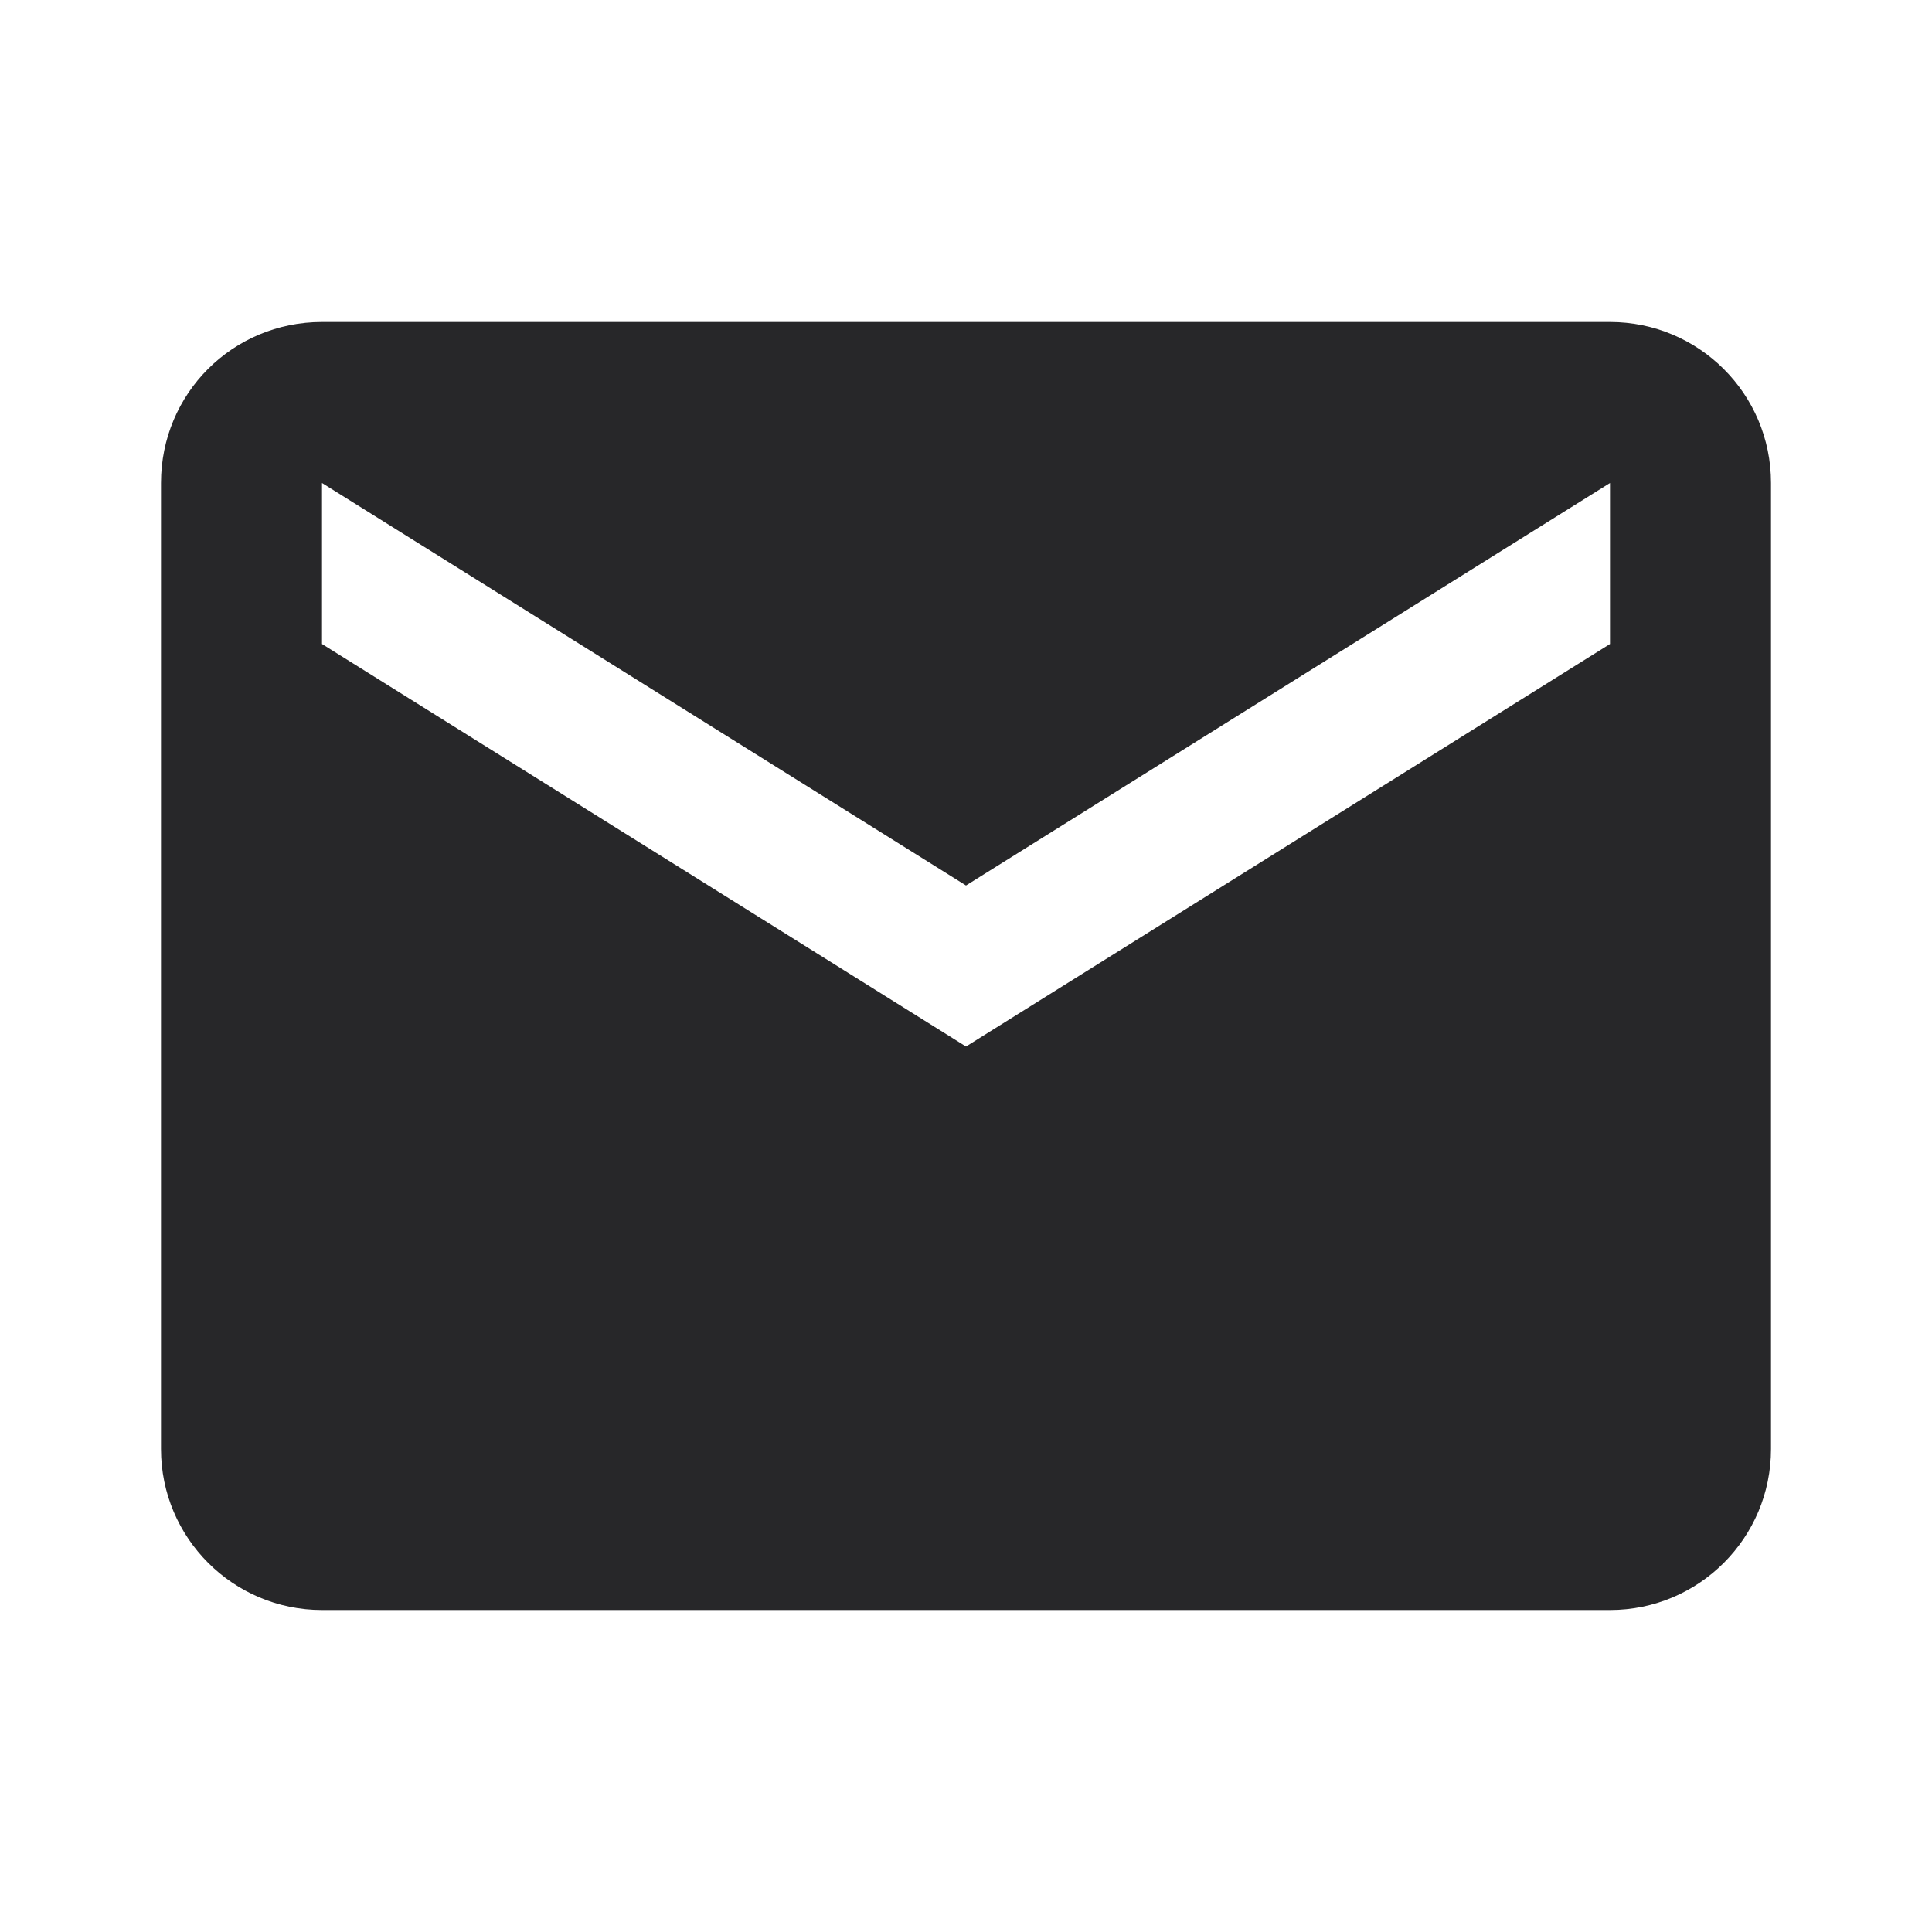
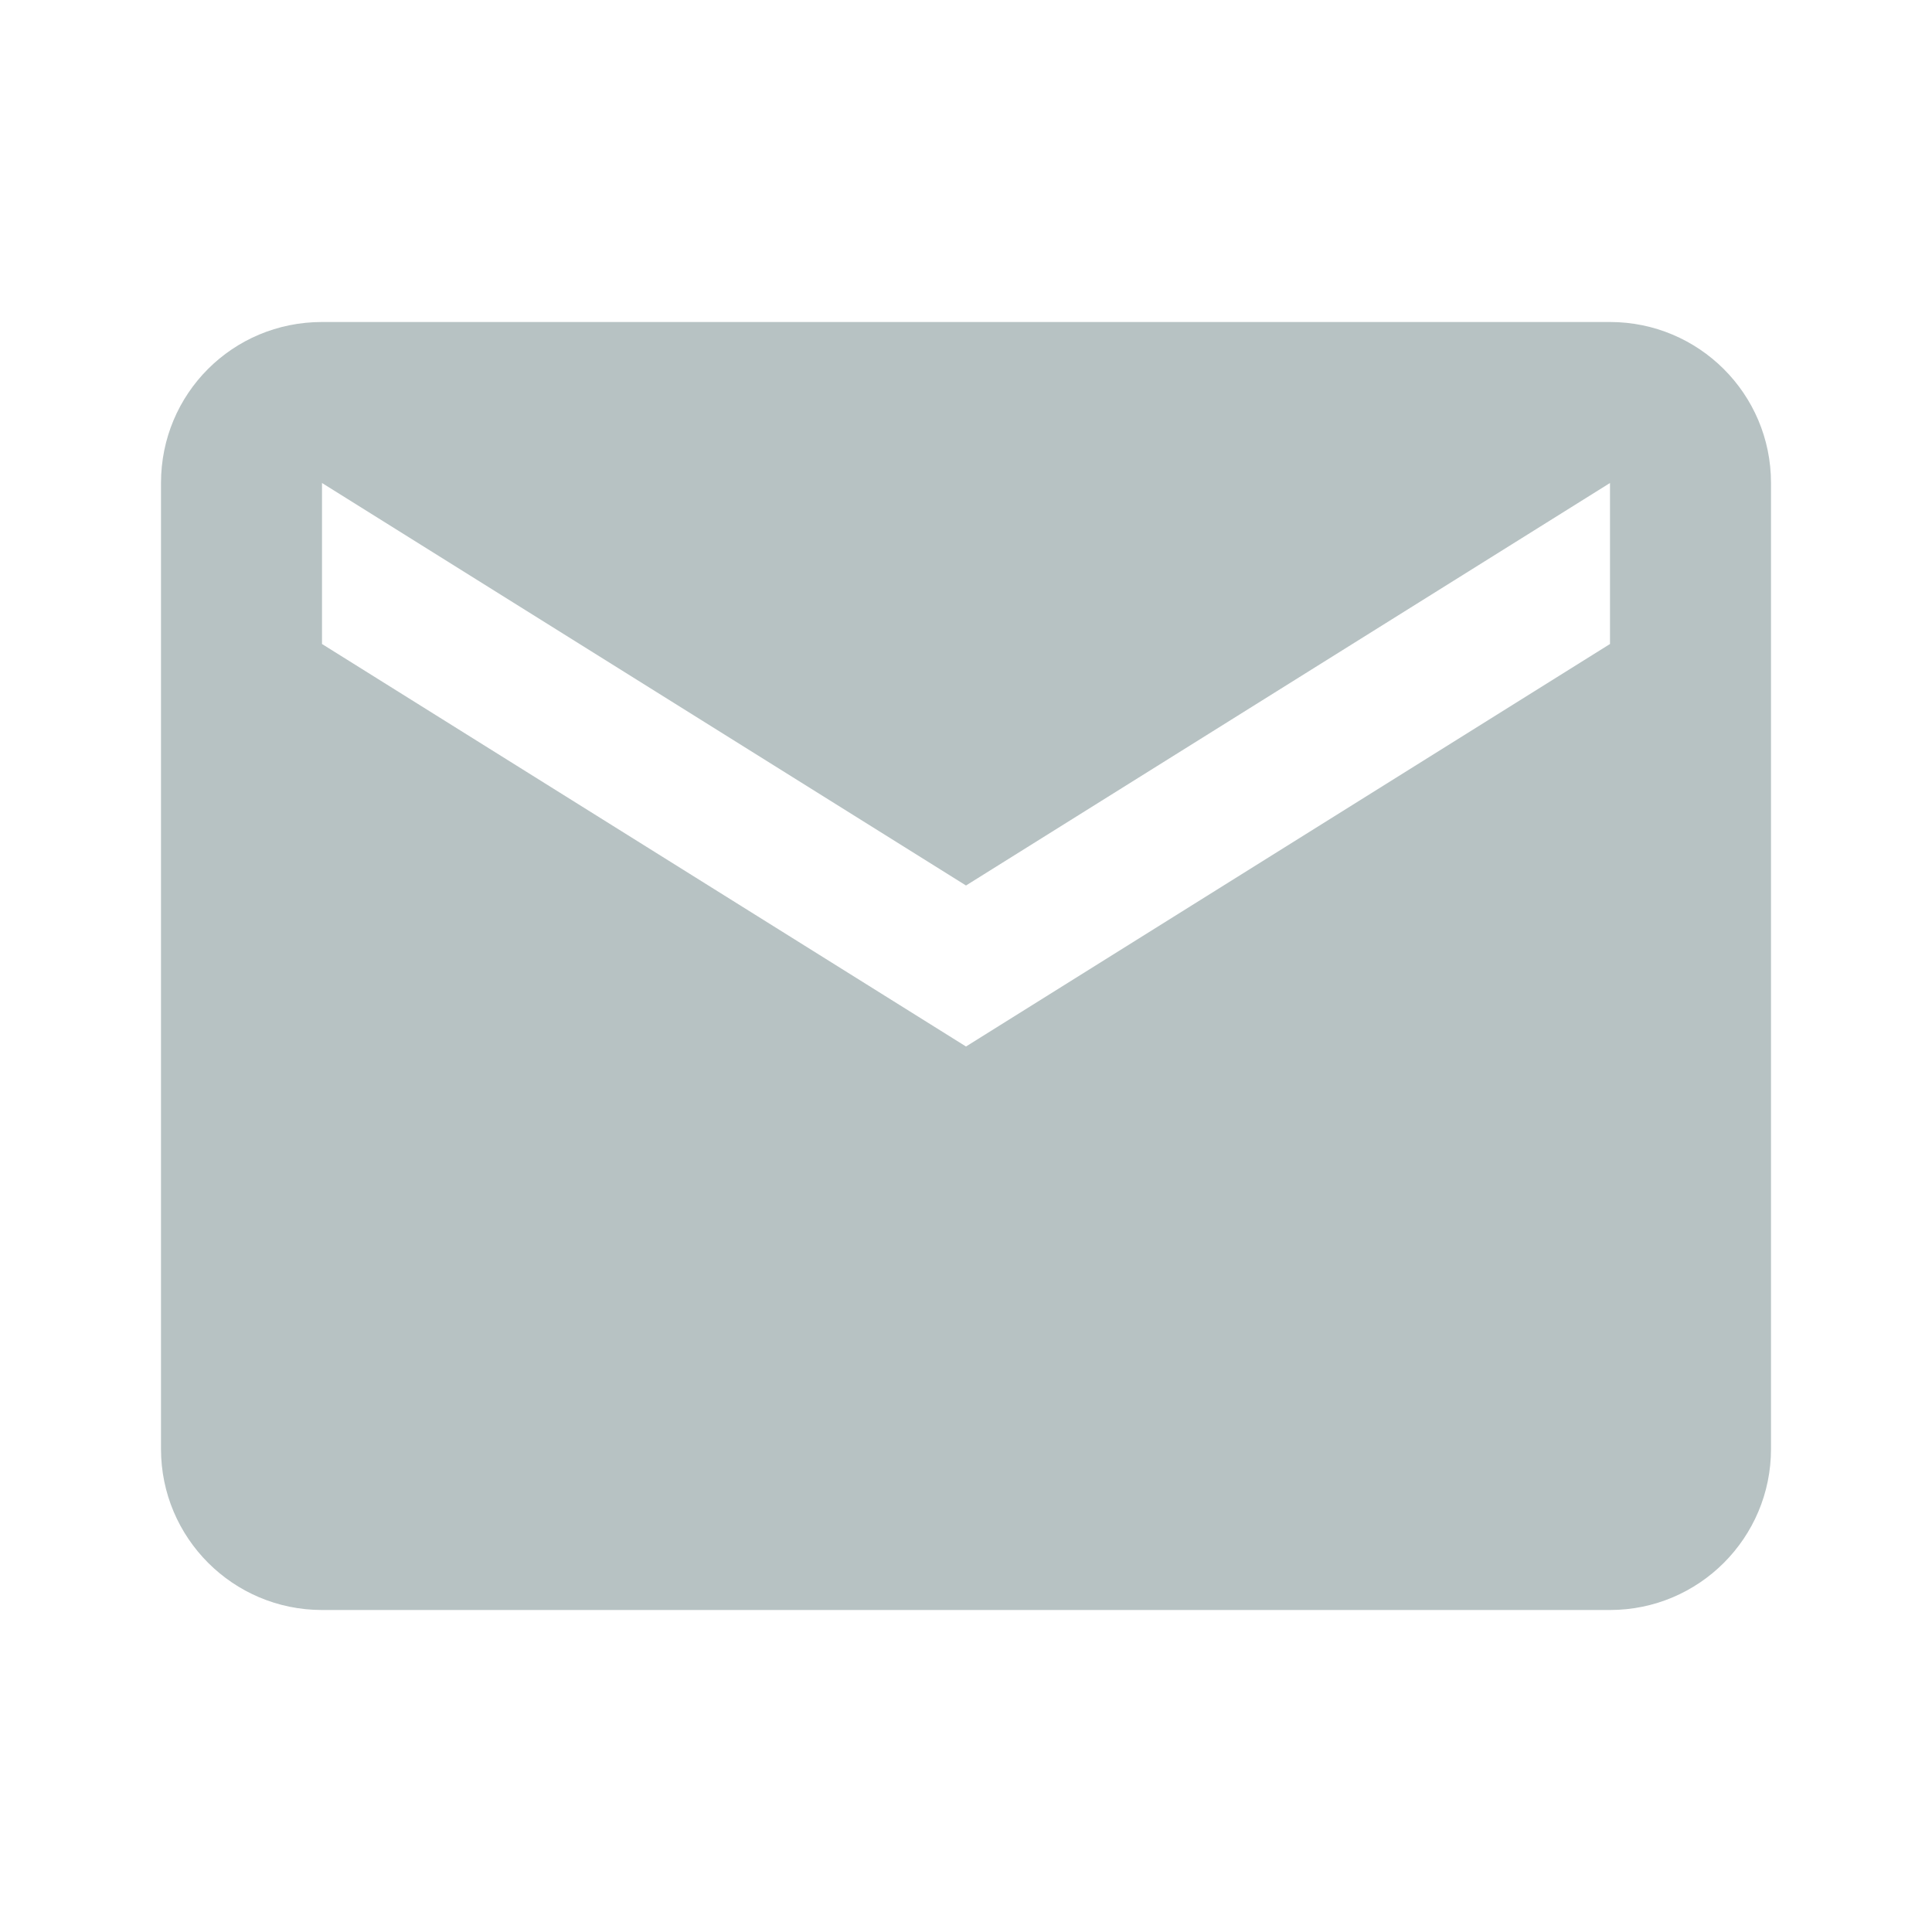
<svg xmlns="http://www.w3.org/2000/svg" version="1.1" width="24" height="24" viewBox="0 0 24 24">
-   <path fill="#272729" d="M20,8L12,13L4,8V6L12,11L20,6M20,4H4C2.89,4 2,4.89 2,6V18A2,2 0 0,0 4,20H20A2,2 0 0,0 22,18V6C22,4.89 21.1,4 20,4Z" />
+   <path fill="#b7c2c3" d="M20,8L12,13L4,8V6L12,11L20,6M20,4H4C2.89,4 2,4.89 2,6V18A2,2 0 0,0 4,20H20A2,2 0 0,0 22,18V6C22,4.89 21.1,4 20,4Z" />
</svg>
